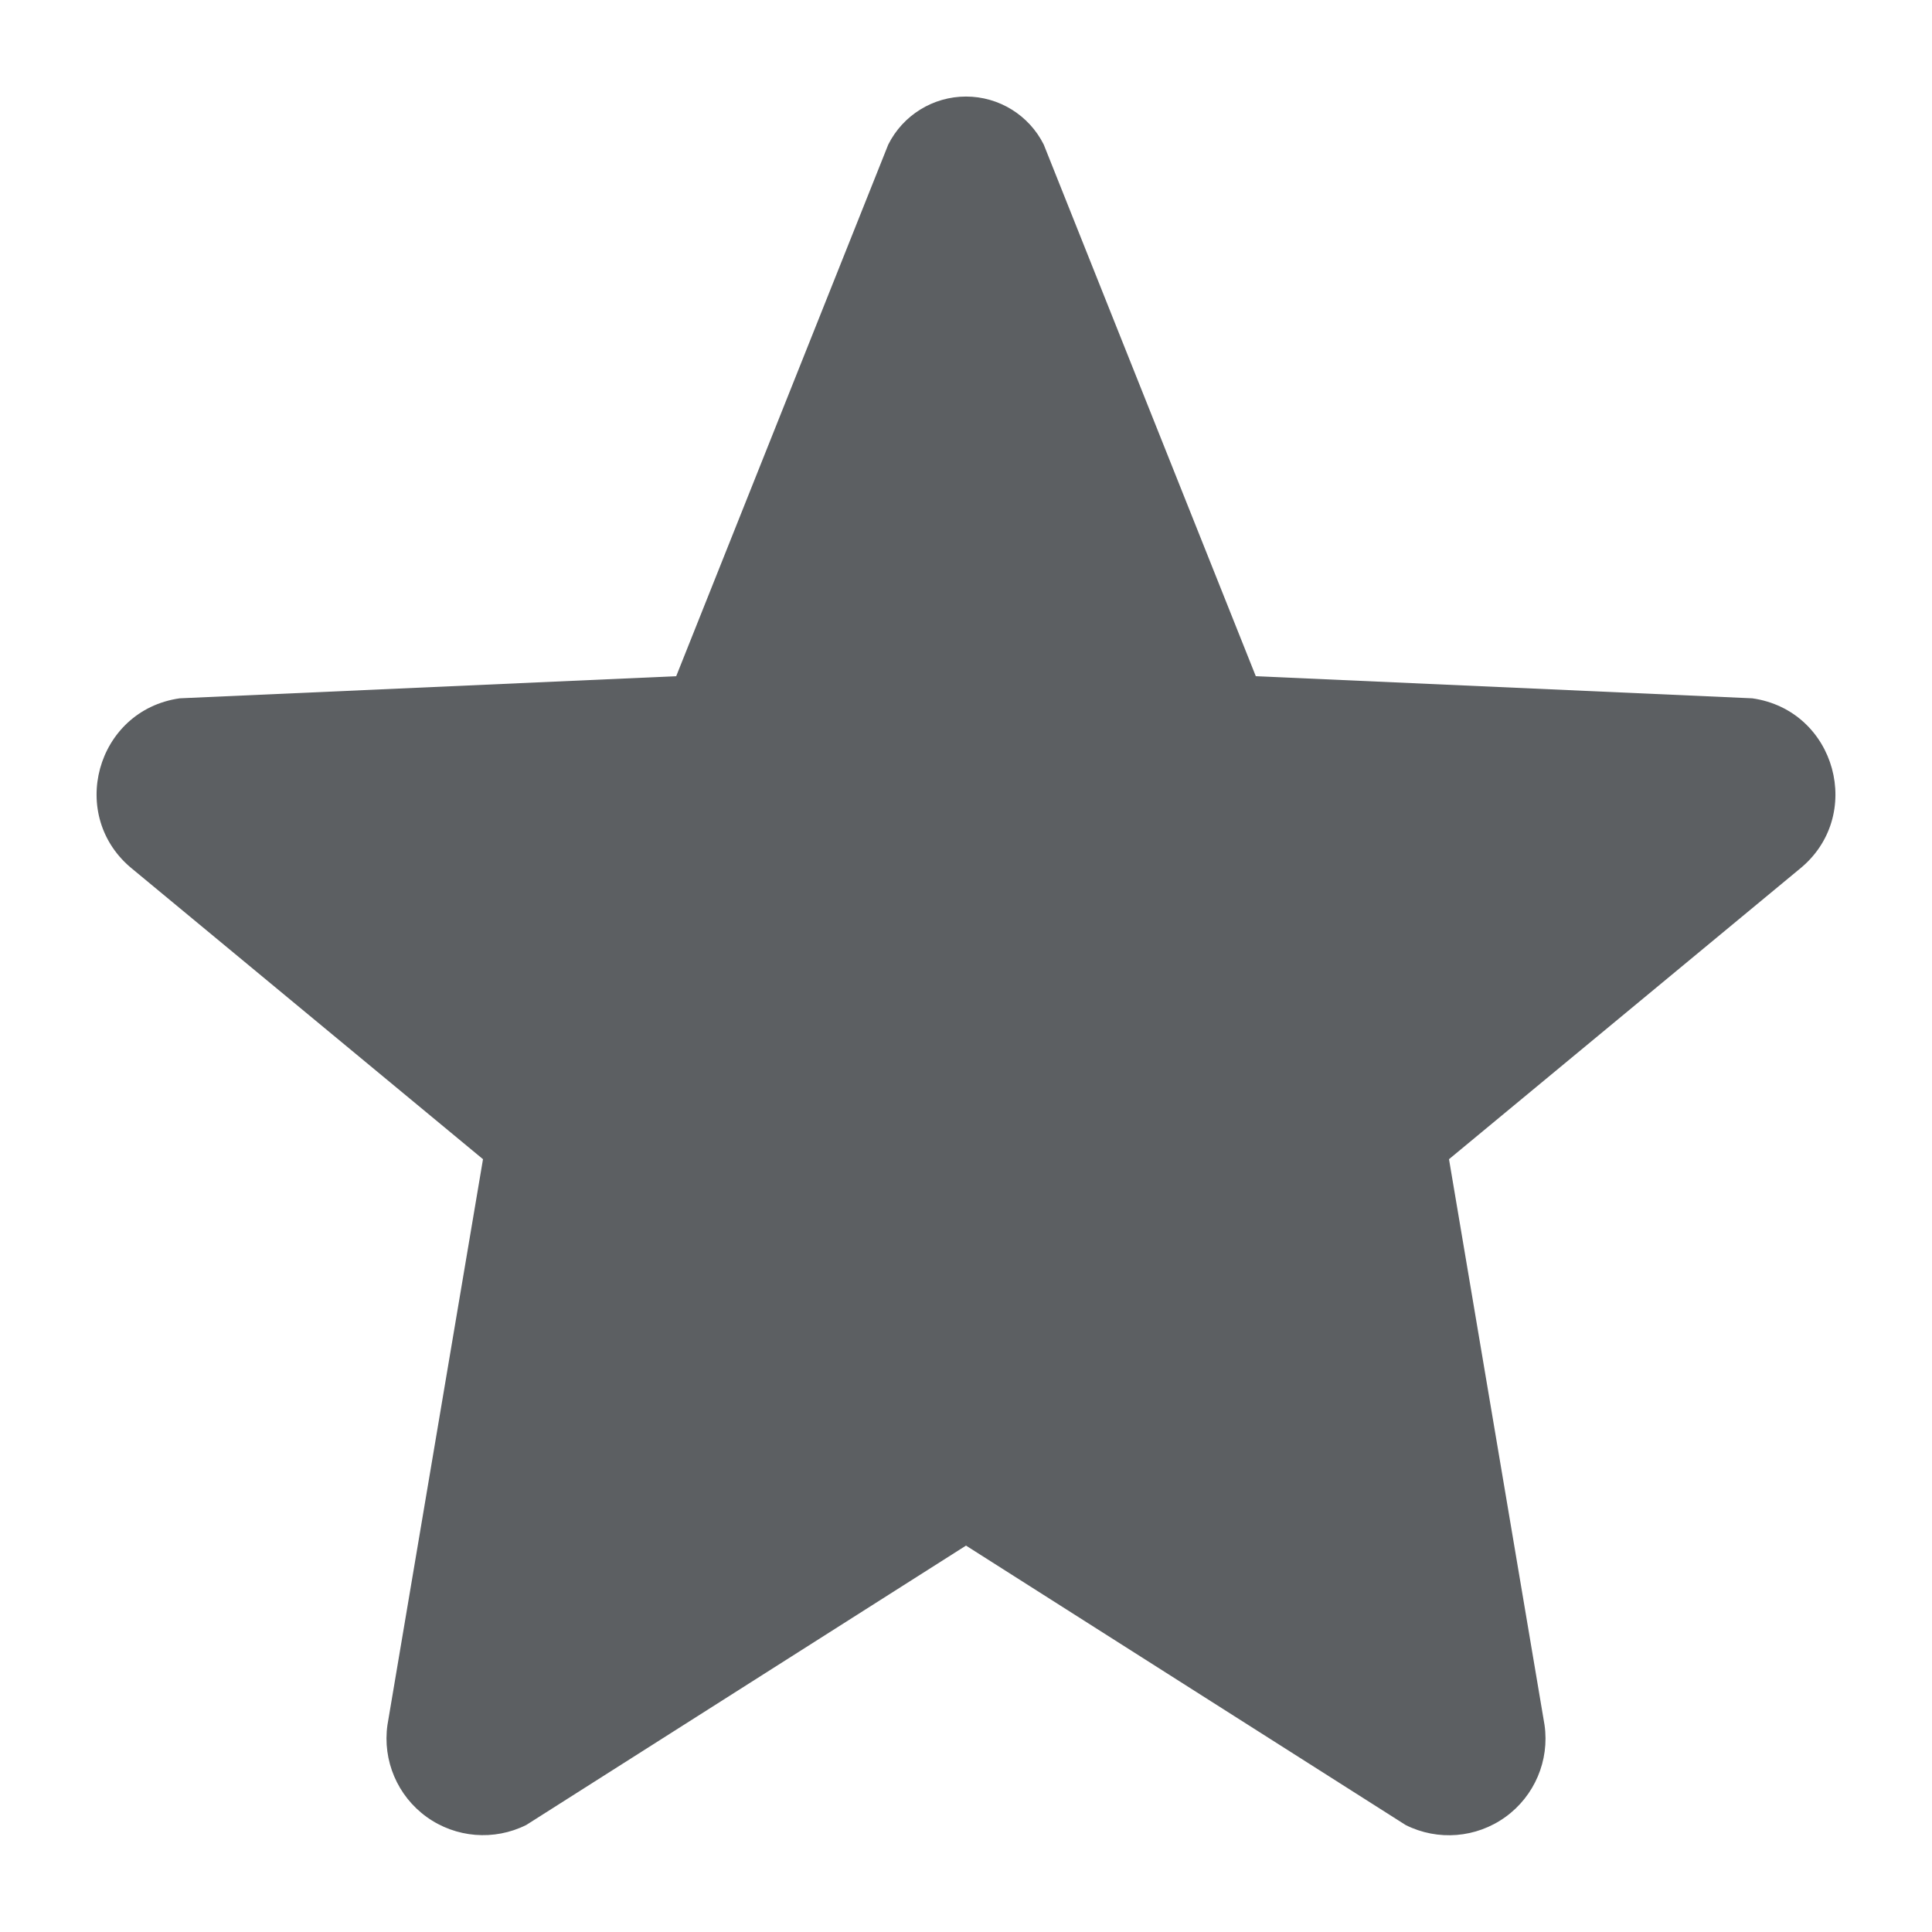
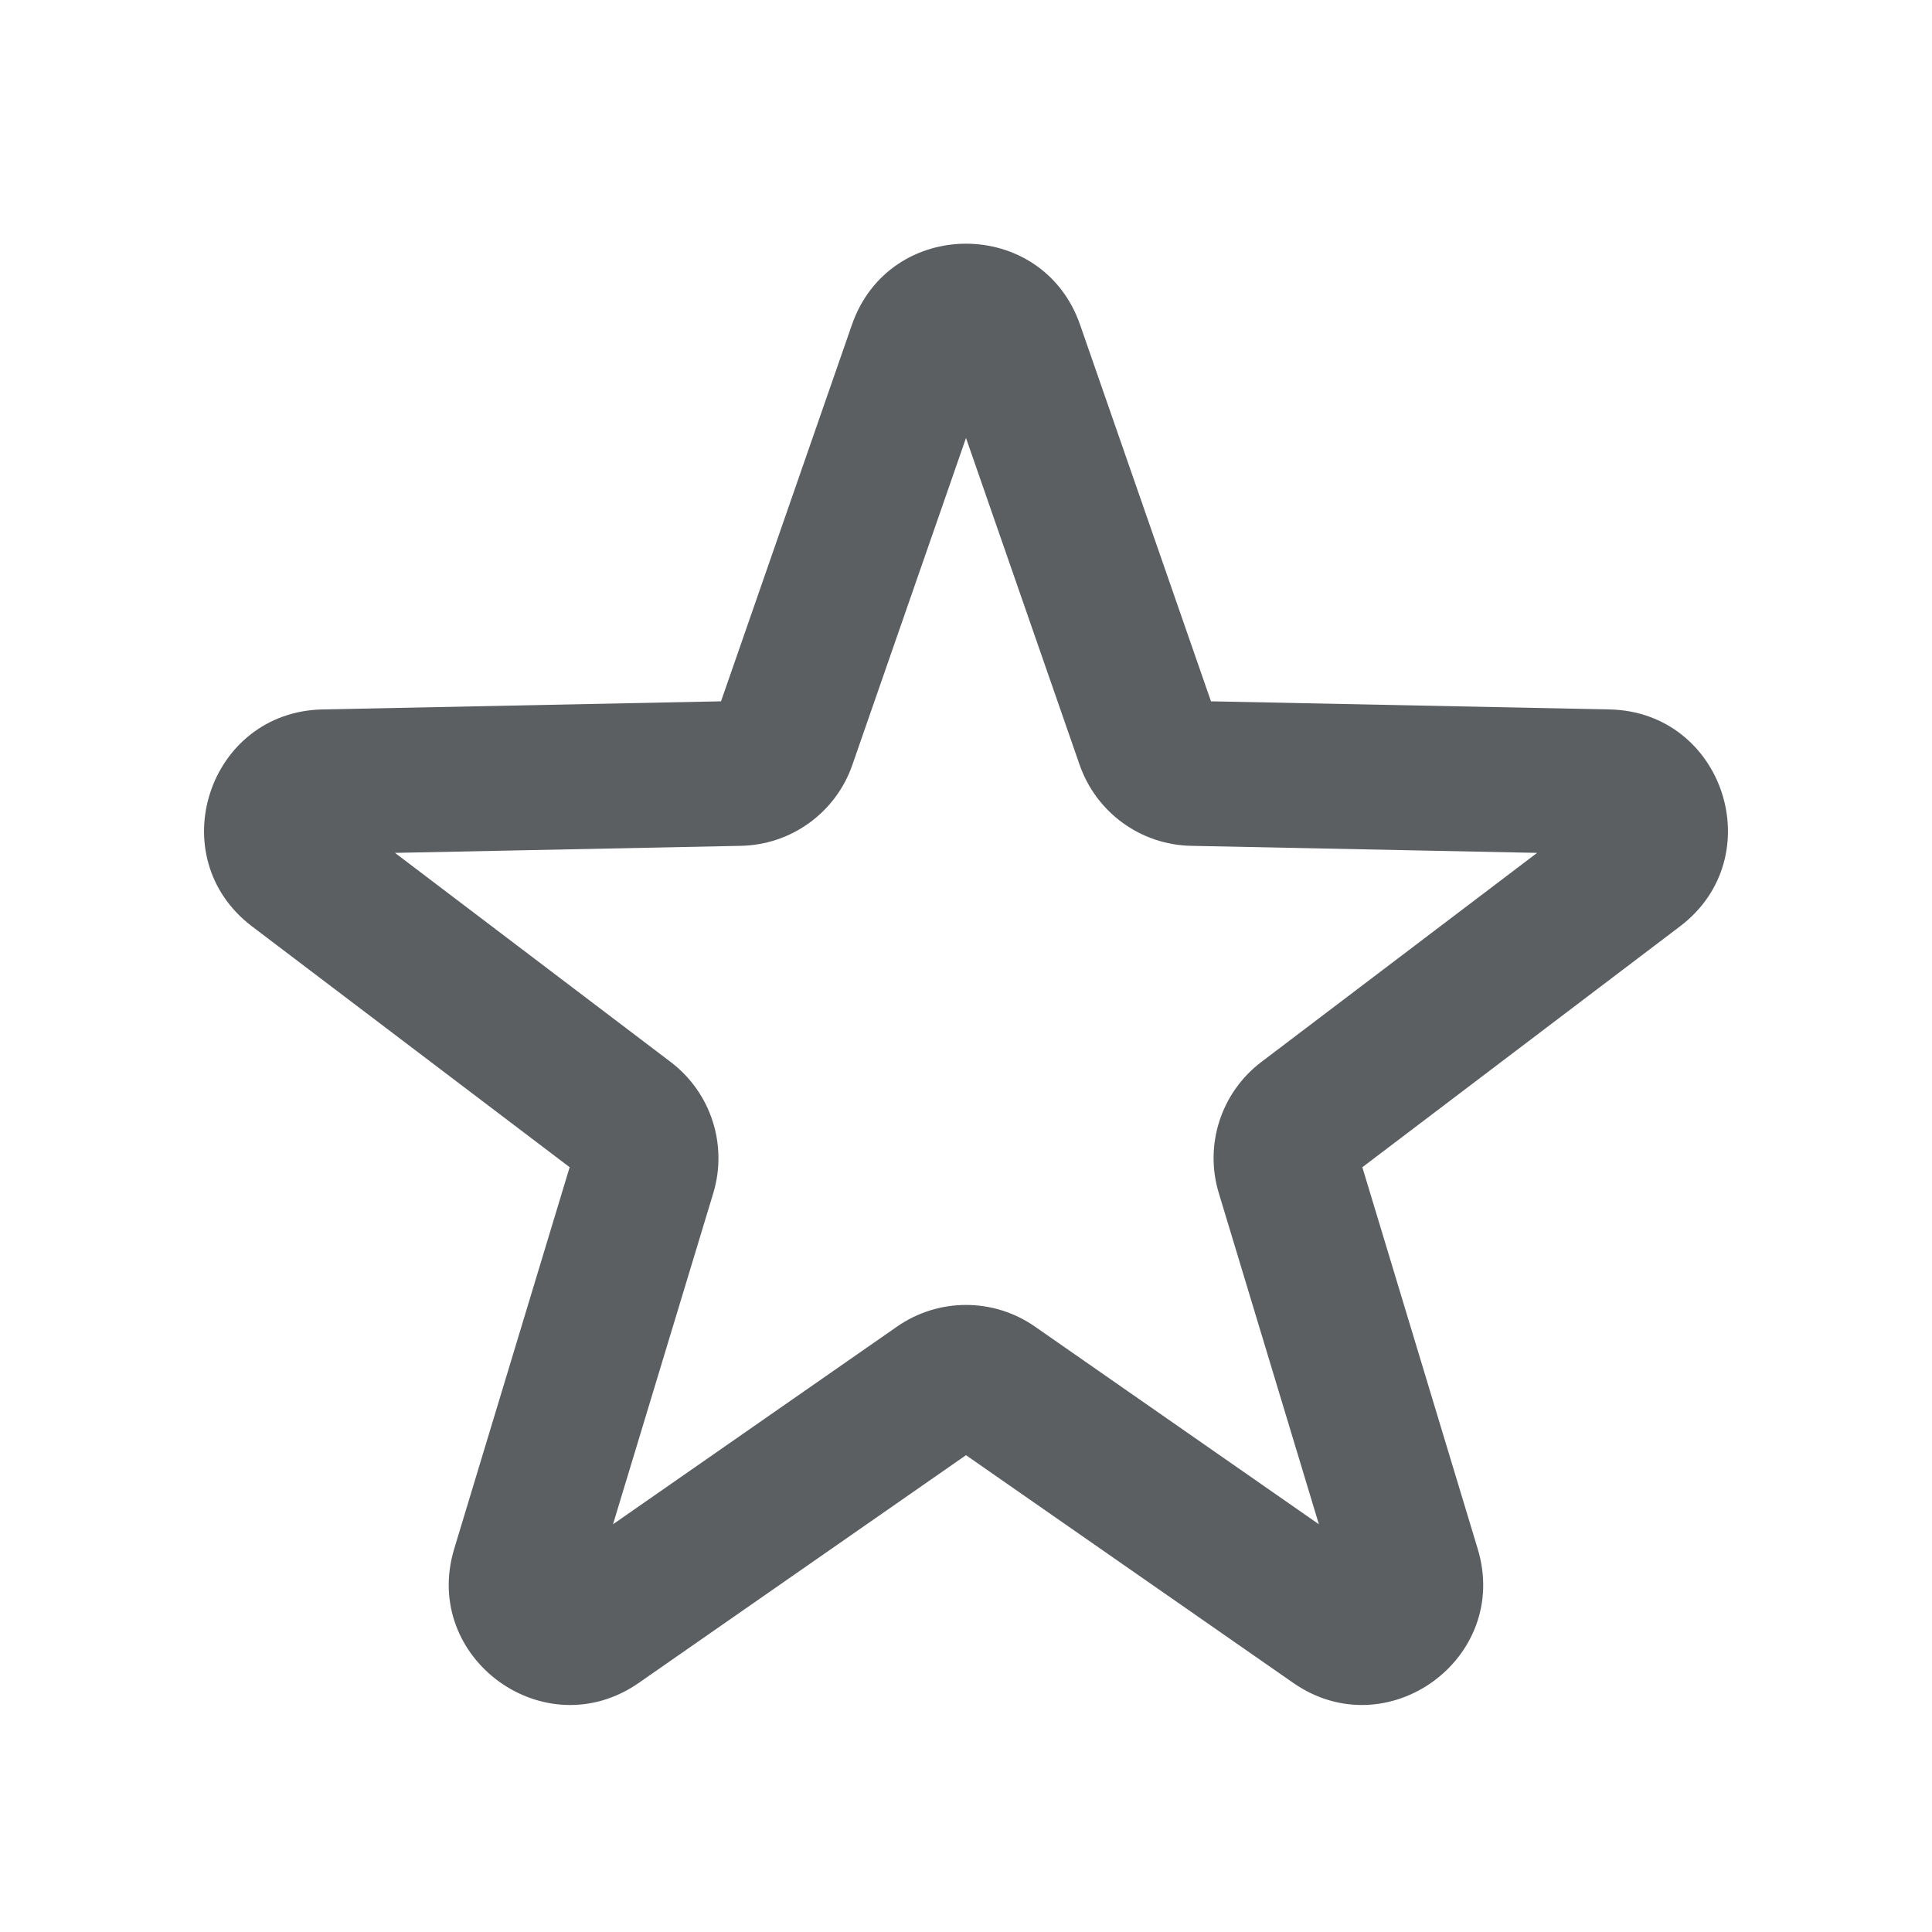
<svg xmlns="http://www.w3.org/2000/svg" viewBox="0 0 20 20">
-   <path d="M5 12L1.376 9c-.684-.547-.384-1.647.484-1.771L7 7l2.195-5.503a.9.9 0 011.61 0L13 7l5.14.229c.868.124 1.168 1.224.484 1.771L15 12l.989 5.857a1 1 0 01-1.437 1.036L10 16l-4.552 2.892a1 1 0 01-1.437-1.036L5 12z" fill="#5C5F62" />
+   <path d="M8.819 3.362C9.208 2.243 10.792 2.243 11.181 3.362L12.536 7.26L16.661 7.344C17.846 7.368 18.335 8.874 17.391 9.59L14.103 12.083L15.297 16.033C15.641 17.167 14.36 18.098 13.387 17.421L10 15.064L6.613 17.421C5.64 18.098 4.359 17.167 4.702 16.033L5.897 12.083L2.609 9.59C1.665 8.874 2.154 7.368 3.339 7.344L7.464 7.26L8.819 3.362ZM10 4.534L8.824 7.917C8.653 8.411 8.192 8.746 7.669 8.756L4.089 8.829L6.942 10.993C7.359 11.309 7.535 11.85 7.384 12.351L6.346 15.779L9.286 13.733C9.715 13.434 10.285 13.434 10.714 13.733L13.653 15.779L12.617 12.351C12.465 11.85 12.641 11.309 13.058 10.993L15.912 8.829L12.331 8.756C11.808 8.746 11.348 8.411 11.176 7.917L10 4.534Z" fill="#5C5F62" />
</svg>
